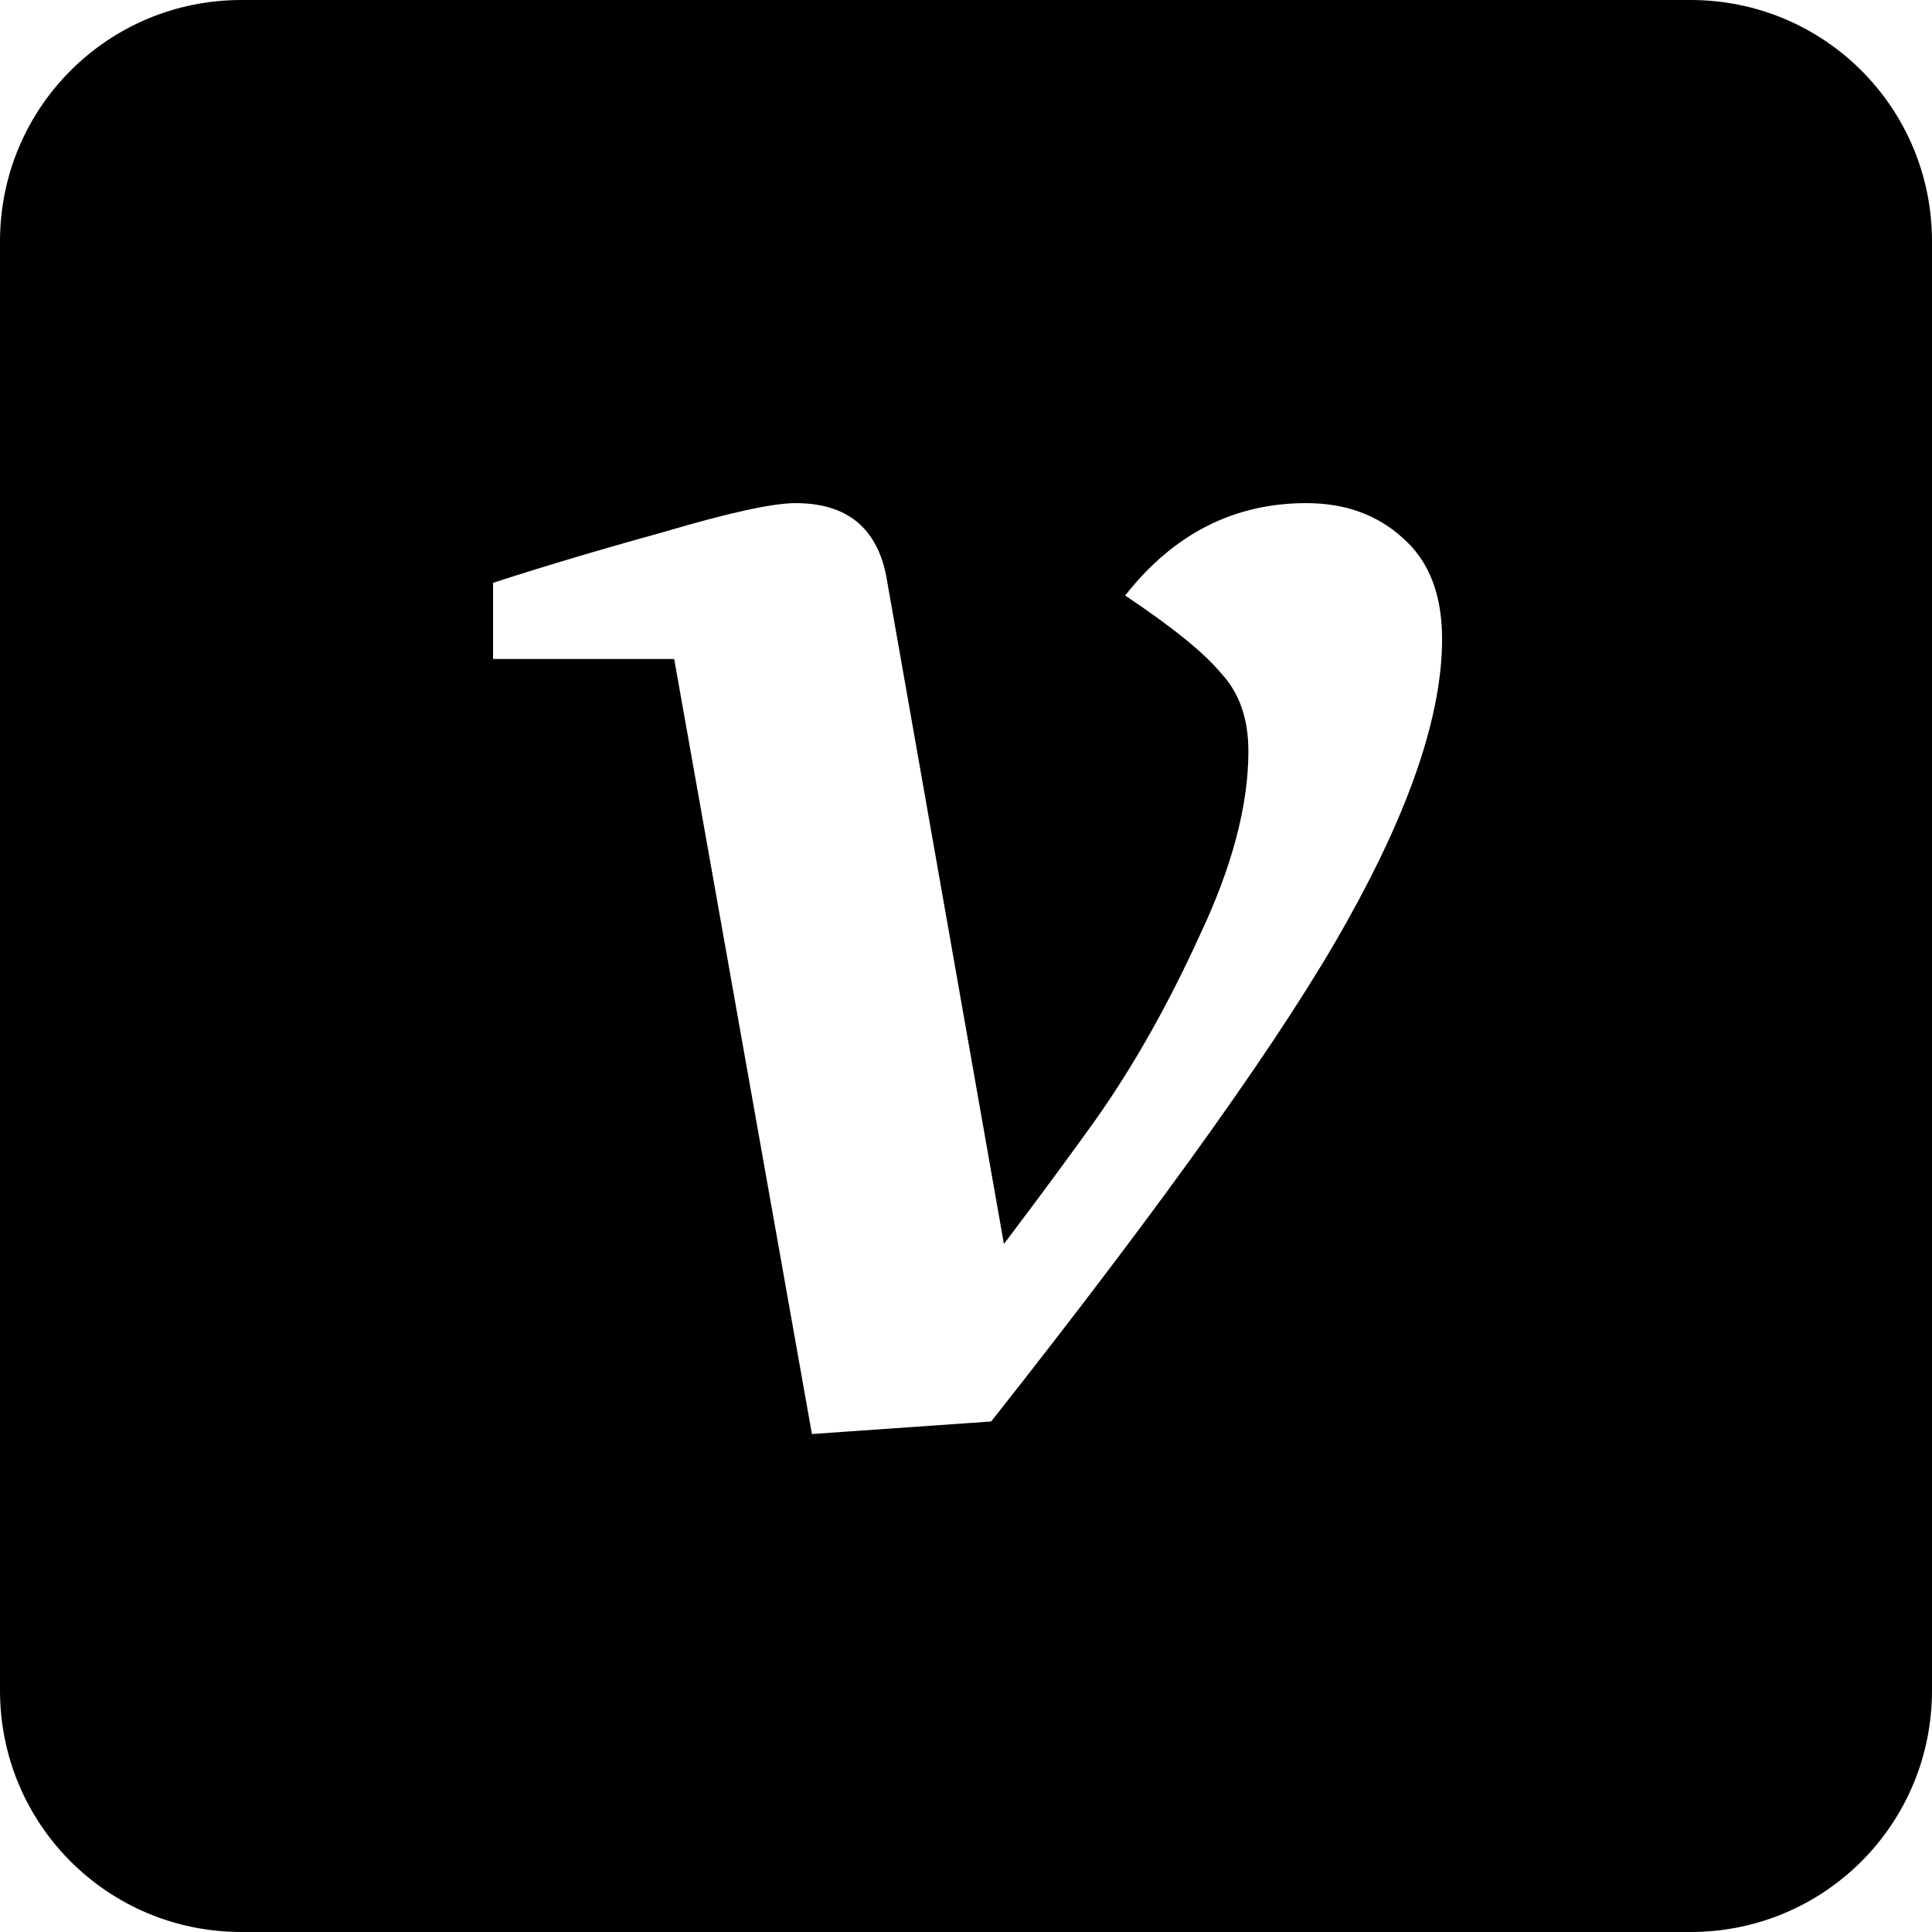
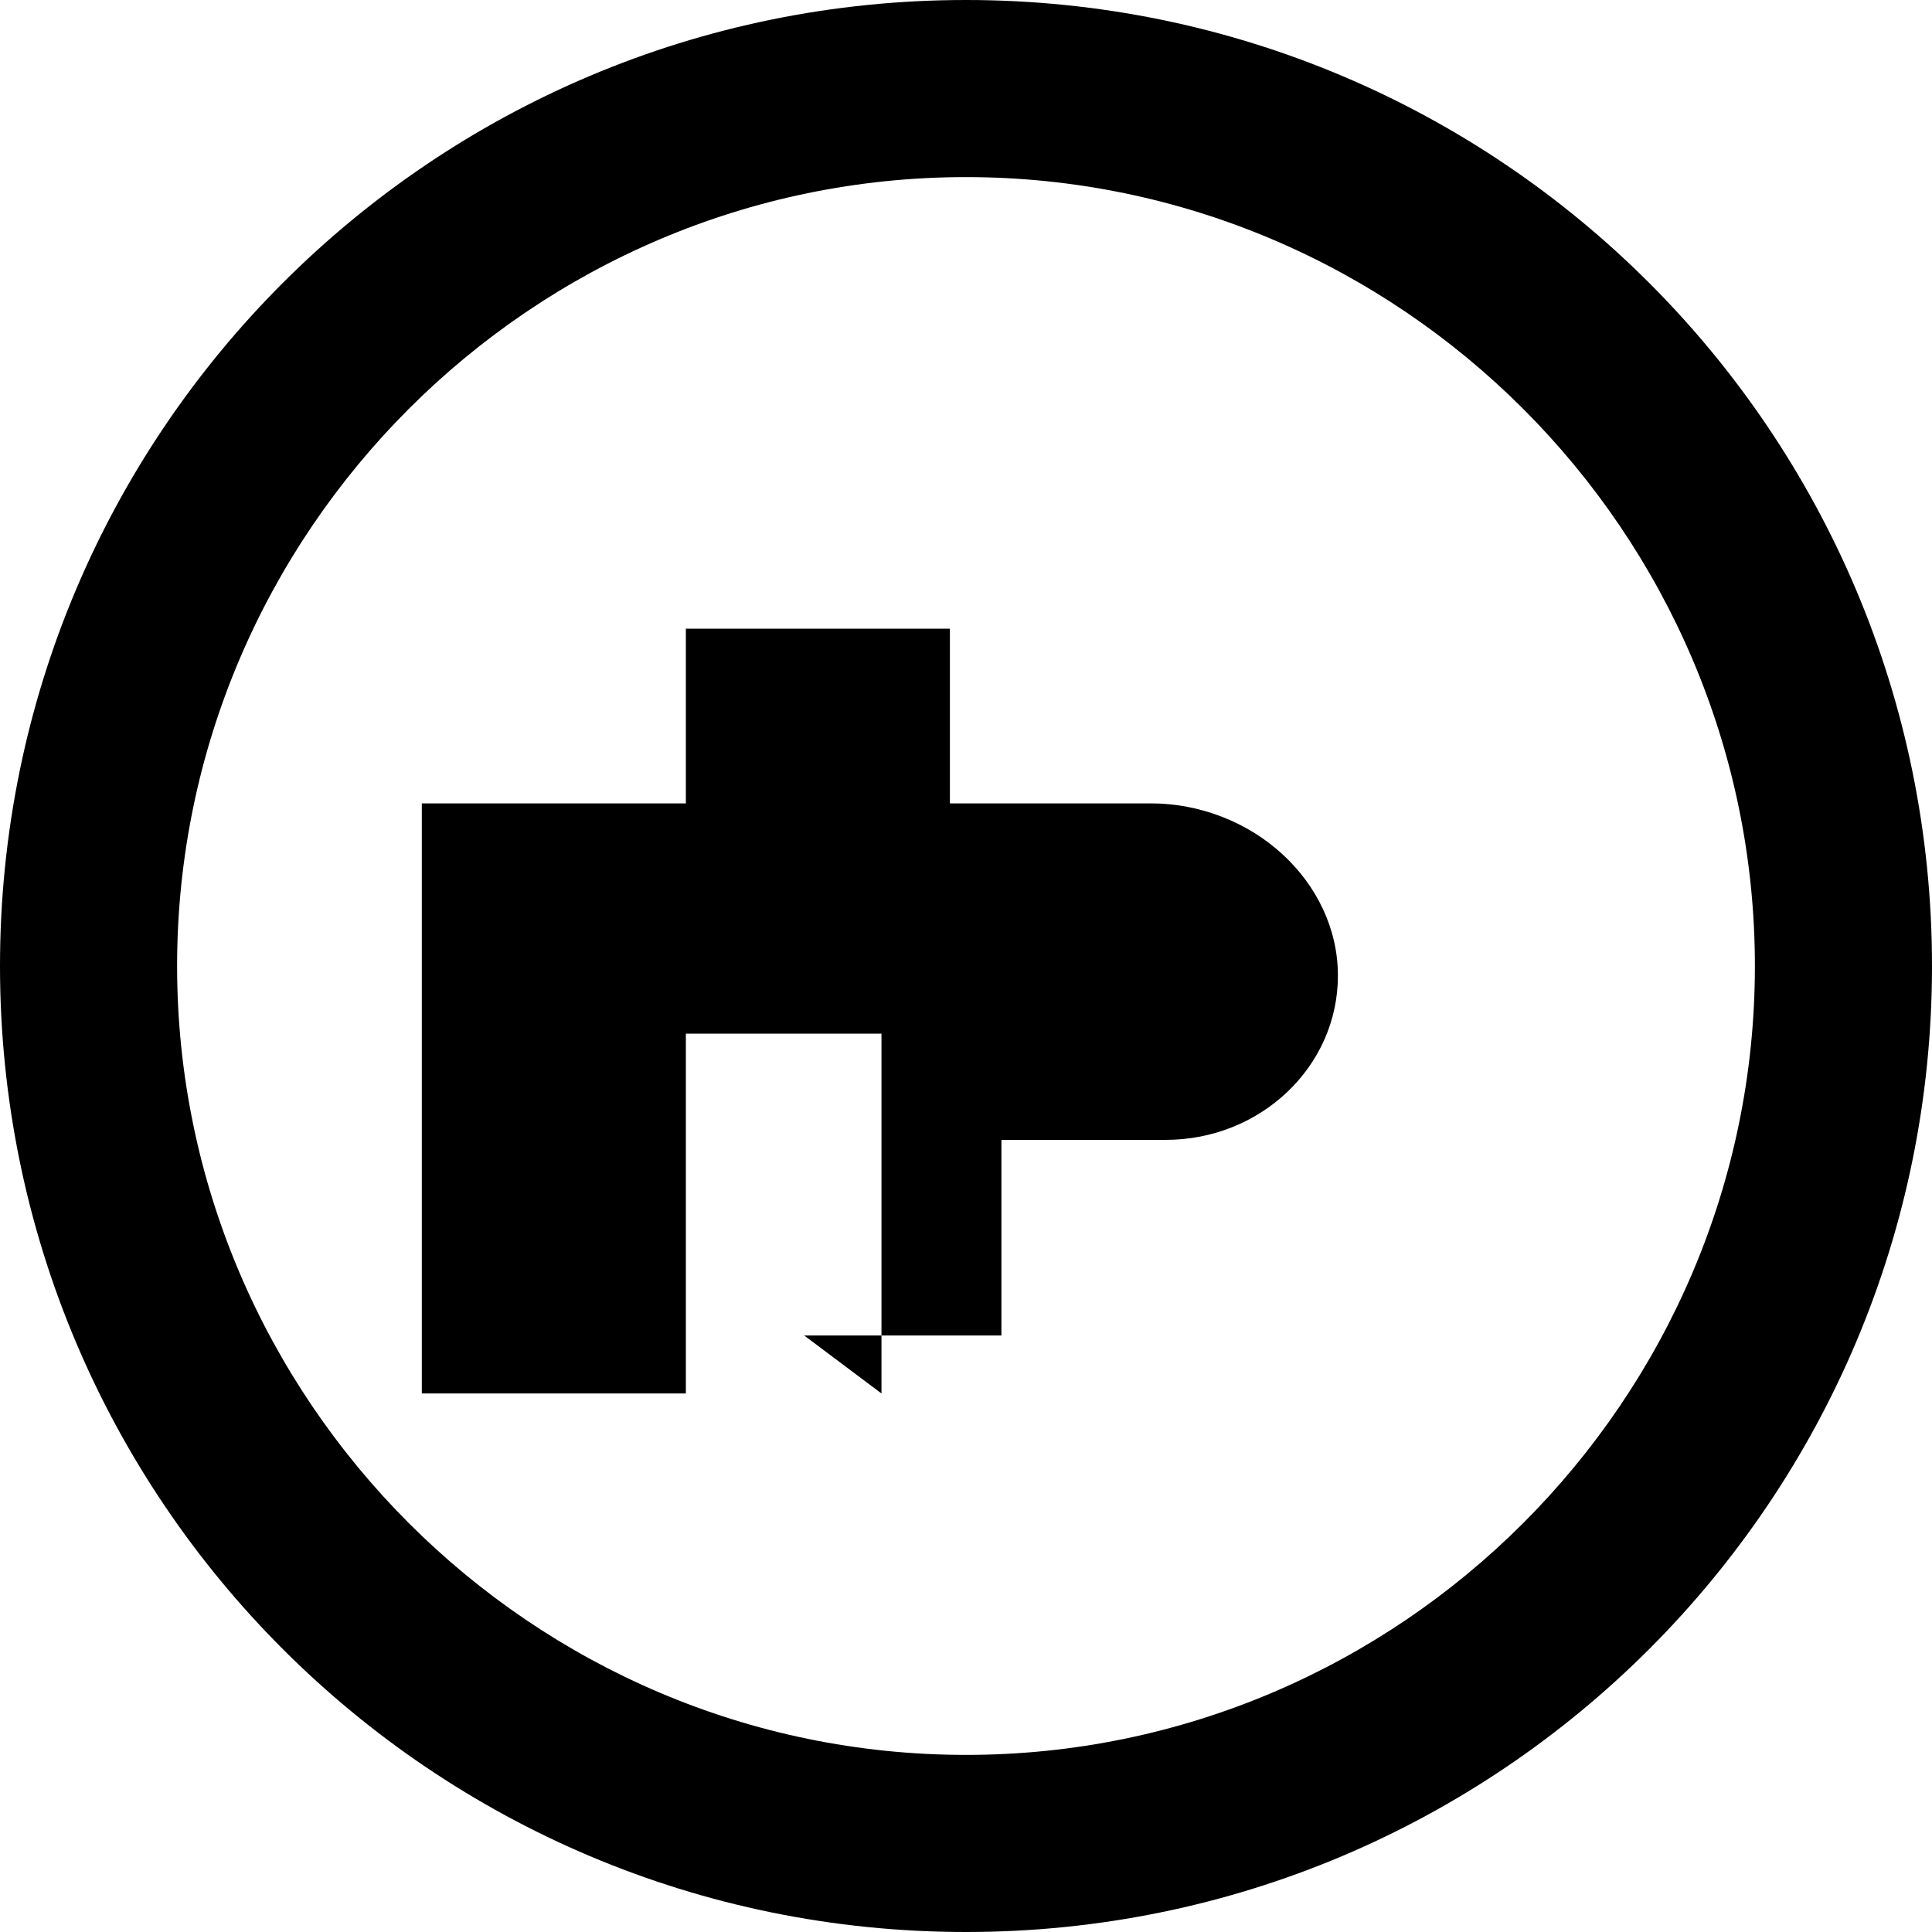
<svg xmlns="http://www.w3.org/2000/svg" role="img" viewBox="0 0 24 24">
-   <path d="M3 0C1.338 0 0 1.338 0 3v18c0 1.662 1.338 3 3 3h18c1.662 0 3-1.338 3-3V3c0-1.662-1.338-3-3-3H3Zm6.883 6.25c.63 0 1.005.3 1.125.9l1.463 8.303c.465-.615.846-1.133 1.146-1.553.465-.66.893-1.418 1.283-2.273.405-.855.608-1.62.608-2.295 0-.405-.113-.727-.338-.967-.21-.255-.608-.577-1.193-.967.6-.765 1.35-1.148 2.25-1.148.48 0 .878.143 1.193.428.33.285.494.704.494 1.26 0 .93-.39 2.093-1.17 3.488-.765 1.38-2.241 3.457-4.431 6.232l-2.227.156-1.711-9.628h-2.25V7.24c.6-.195 1.305-.406 2.115-.63.81-.24 1.358-.36 1.643-.36Z" />
+   <path d="M12 0C5.37 0 0 5.37 0 12s5.37 12 12 12 12-5.37 12-12S18.63 0 12 0zm0 21.8c-5.39 0-9.8-4.41-9.8-9.8S6.61 2.2 12 2.2s9.8 4.41 9.8 9.8-4.41 9.8-9.8 9.8zm-1.05-4.49v-4.47H8.52v4.47H5.24v-7.33h3.28V7.81h3.28v2.17h2.5c.6 0 1.2.23 1.64.64.41.38.68.91.68 1.5 0 1.13-.96 2.04-2.14 2.04h-2.04v2.43h-2.45z" />
</svg>
